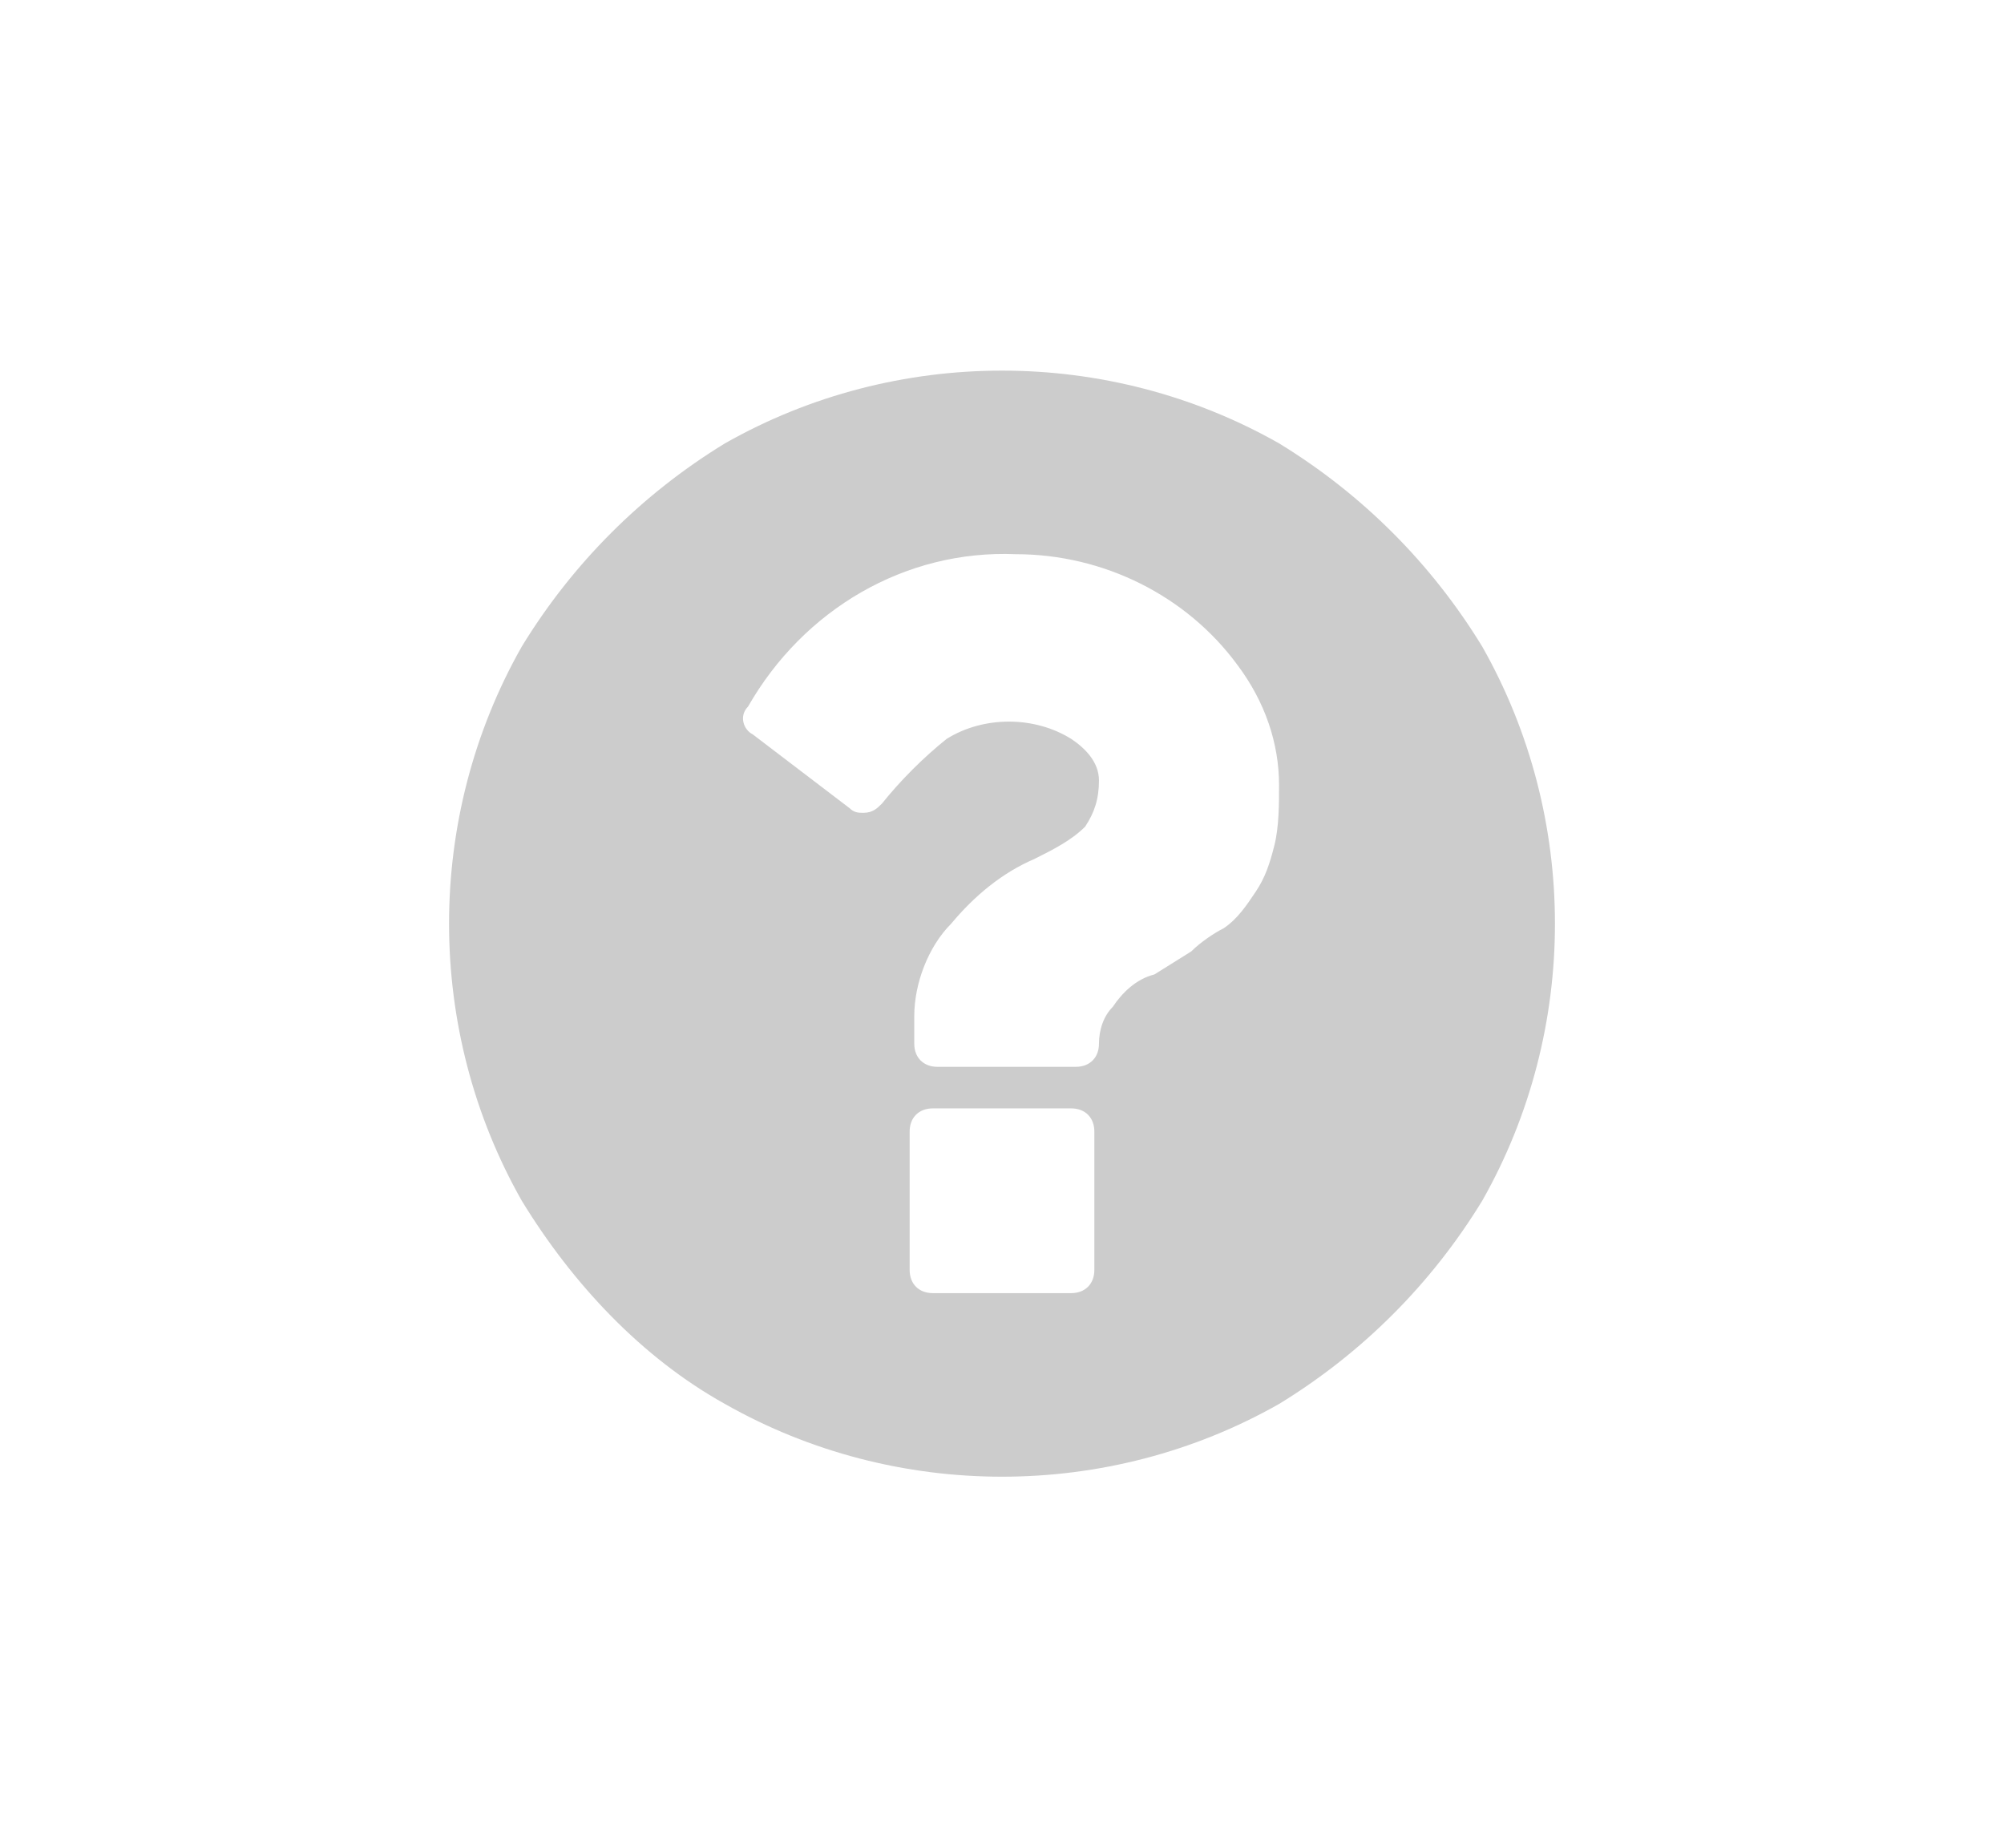
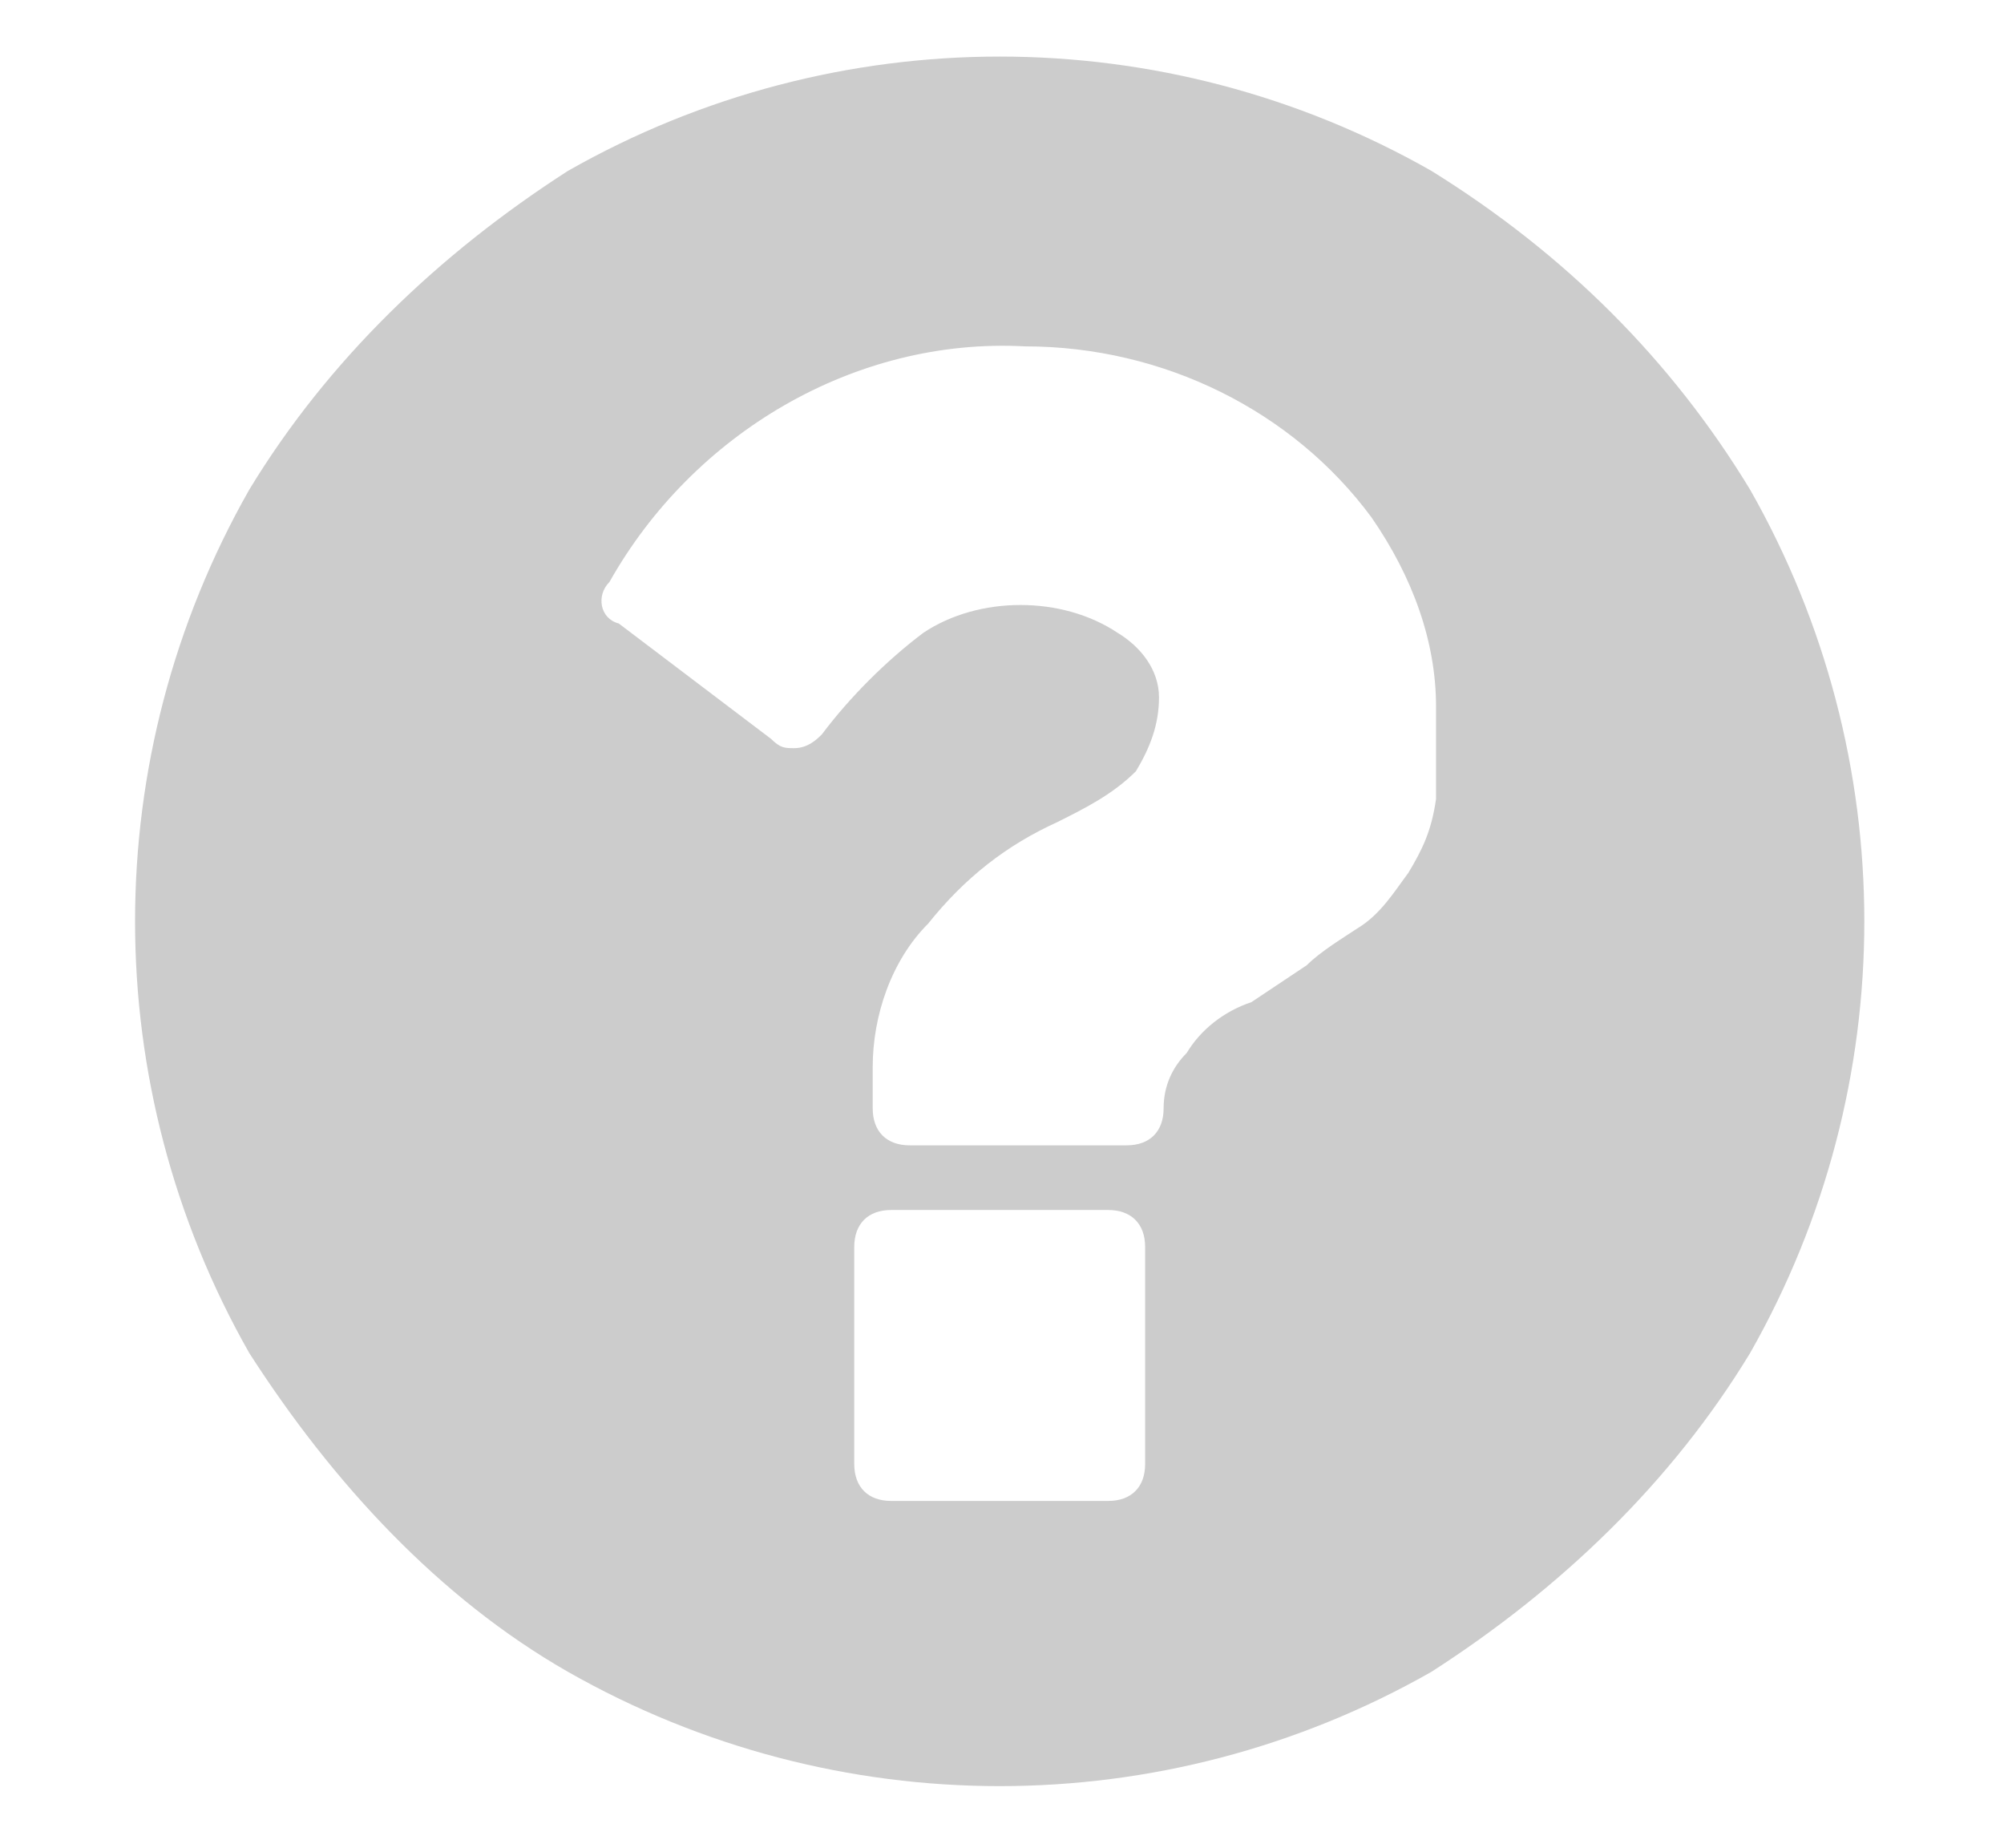
<svg xmlns="http://www.w3.org/2000/svg" version="1.1" id="Capa_1" x="0px" y="0px" viewBox="0 0 43.4 40" style="enable-background:new 0 0 43.4 40;" xml:space="preserve">
  <style type="text/css">
	.st0{fill:#CCCCCC;}
</style>
-   <path class="st0" d="M32.1,14c2.1,3.7,2.1,8.3,0,12c-1.1,1.8-2.6,3.3-4.4,4.4c-3.7,2.1-8.3,2.1-12,0c-1.8-1-3.3-2.6-4.4-4.4  c-2.1-3.7-2.1-8.3,0-12c1.1-1.8,2.6-3.3,4.4-4.4c3.7-2.1,8.3-2.1,12,0C29.5,10.7,31,12.2,32.1,14z M27.7,17c0-0.9-0.3-1.8-0.9-2.6  C25.7,12.9,23.9,12,22,12c-2.4-0.1-4.6,1.2-5.8,3.3c-0.2,0.2-0.1,0.5,0.1,0.6c0,0,0,0,0,0l2.1,1.6c0.1,0.1,0.2,0.1,0.3,0.1  c0.2,0,0.3-0.1,0.4-0.2c0.4-0.5,0.9-1,1.4-1.4c0.8-0.5,1.9-0.5,2.7,0c0.3,0.2,0.6,0.5,0.6,0.9c0,0.4-0.1,0.7-0.3,1  c-0.3,0.3-0.7,0.5-1.1,0.7c-0.7,0.3-1.3,0.8-1.8,1.4c-0.5,0.5-0.8,1.3-0.8,2v0.6c0,0.3,0.2,0.5,0.5,0.5c0,0,0,0,0,0h3  c0.3,0,0.5-0.2,0.5-0.5c0,0,0,0,0,0c0-0.3,0.1-0.6,0.3-0.8c0.2-0.3,0.5-0.6,0.9-0.7l0.8-0.5c0.2-0.2,0.5-0.4,0.7-0.5  c0.3-0.2,0.5-0.5,0.7-0.8c0.2-0.3,0.3-0.6,0.4-1C27.7,17.9,27.7,17.4,27.7,17z M23.7,27.5v-3c0-0.3-0.2-0.5-0.5-0.5c0,0,0,0,0,0h-3  c-0.3,0-0.5,0.2-0.5,0.5c0,0,0,0,0,0v3c0,0.3,0.2,0.5,0.5,0.5c0,0,0,0,0,0h3C23.5,28,23.7,27.8,23.7,27.5  C23.7,27.5,23.7,27.5,23.7,27.5L23.7,27.5z" />
+   <path class="st0" d="M37.9,10.6c3.3,5.8,3.3,12.9,0,18.7c-1.7,2.8-4.1,5.1-6.9,6.9c-5.8,3.3-12.9,3.3-18.7,0  c-2.8-1.6-5.1-4.1-6.9-6.9c-3.3-5.8-3.3-12.9,0-18.7c1.7-2.8,4.1-5.1,6.9-6.9c5.8-3.3,12.9-3.3,18.7,0C33.9,5.5,36.2,7.8,37.9,10.6z   M31.1,15.3c0-1.4-0.5-2.8-1.4-4.1c-1.7-2.3-4.5-3.7-7.5-3.7c-3.7-0.2-7.2,1.9-9,5.1c-0.3,0.3-0.2,0.8,0.2,0.9l0,0l3.3,2.5  c0.2,0.2,0.3,0.2,0.5,0.2c0.3,0,0.5-0.2,0.6-0.3c0.6-0.8,1.4-1.6,2.2-2.2c1.2-0.8,3-0.8,4.2,0c0.5,0.3,0.9,0.8,0.9,1.4  s-0.2,1.1-0.5,1.6c-0.5,0.5-1.1,0.8-1.7,1.1c-1.1,0.5-2,1.2-2.8,2.2c-0.8,0.8-1.2,2-1.2,3.1v0.9c0,0.5,0.3,0.8,0.8,0.8l0,0h4.7  c0.5,0,0.8-0.3,0.8-0.8l0,0c0-0.5,0.2-0.9,0.5-1.2c0.3-0.5,0.8-0.9,1.4-1.1l1.2-0.8c0.3-0.3,0.8-0.6,1.1-0.8  c0.5-0.3,0.8-0.8,1.1-1.2c0.3-0.5,0.5-0.9,0.6-1.6C31.1,16.7,31.1,15.9,31.1,15.3z M24.8,31.7V27c0-0.5-0.3-0.8-0.8-0.8l0,0h-4.7  c-0.5,0-0.8,0.3-0.8,0.8l0,0v4.7c0,0.5,0.3,0.8,0.8,0.8l0,0H24C24.5,32.5,24.8,32.2,24.8,31.7L24.8,31.7L24.8,31.7z" />
</svg>
